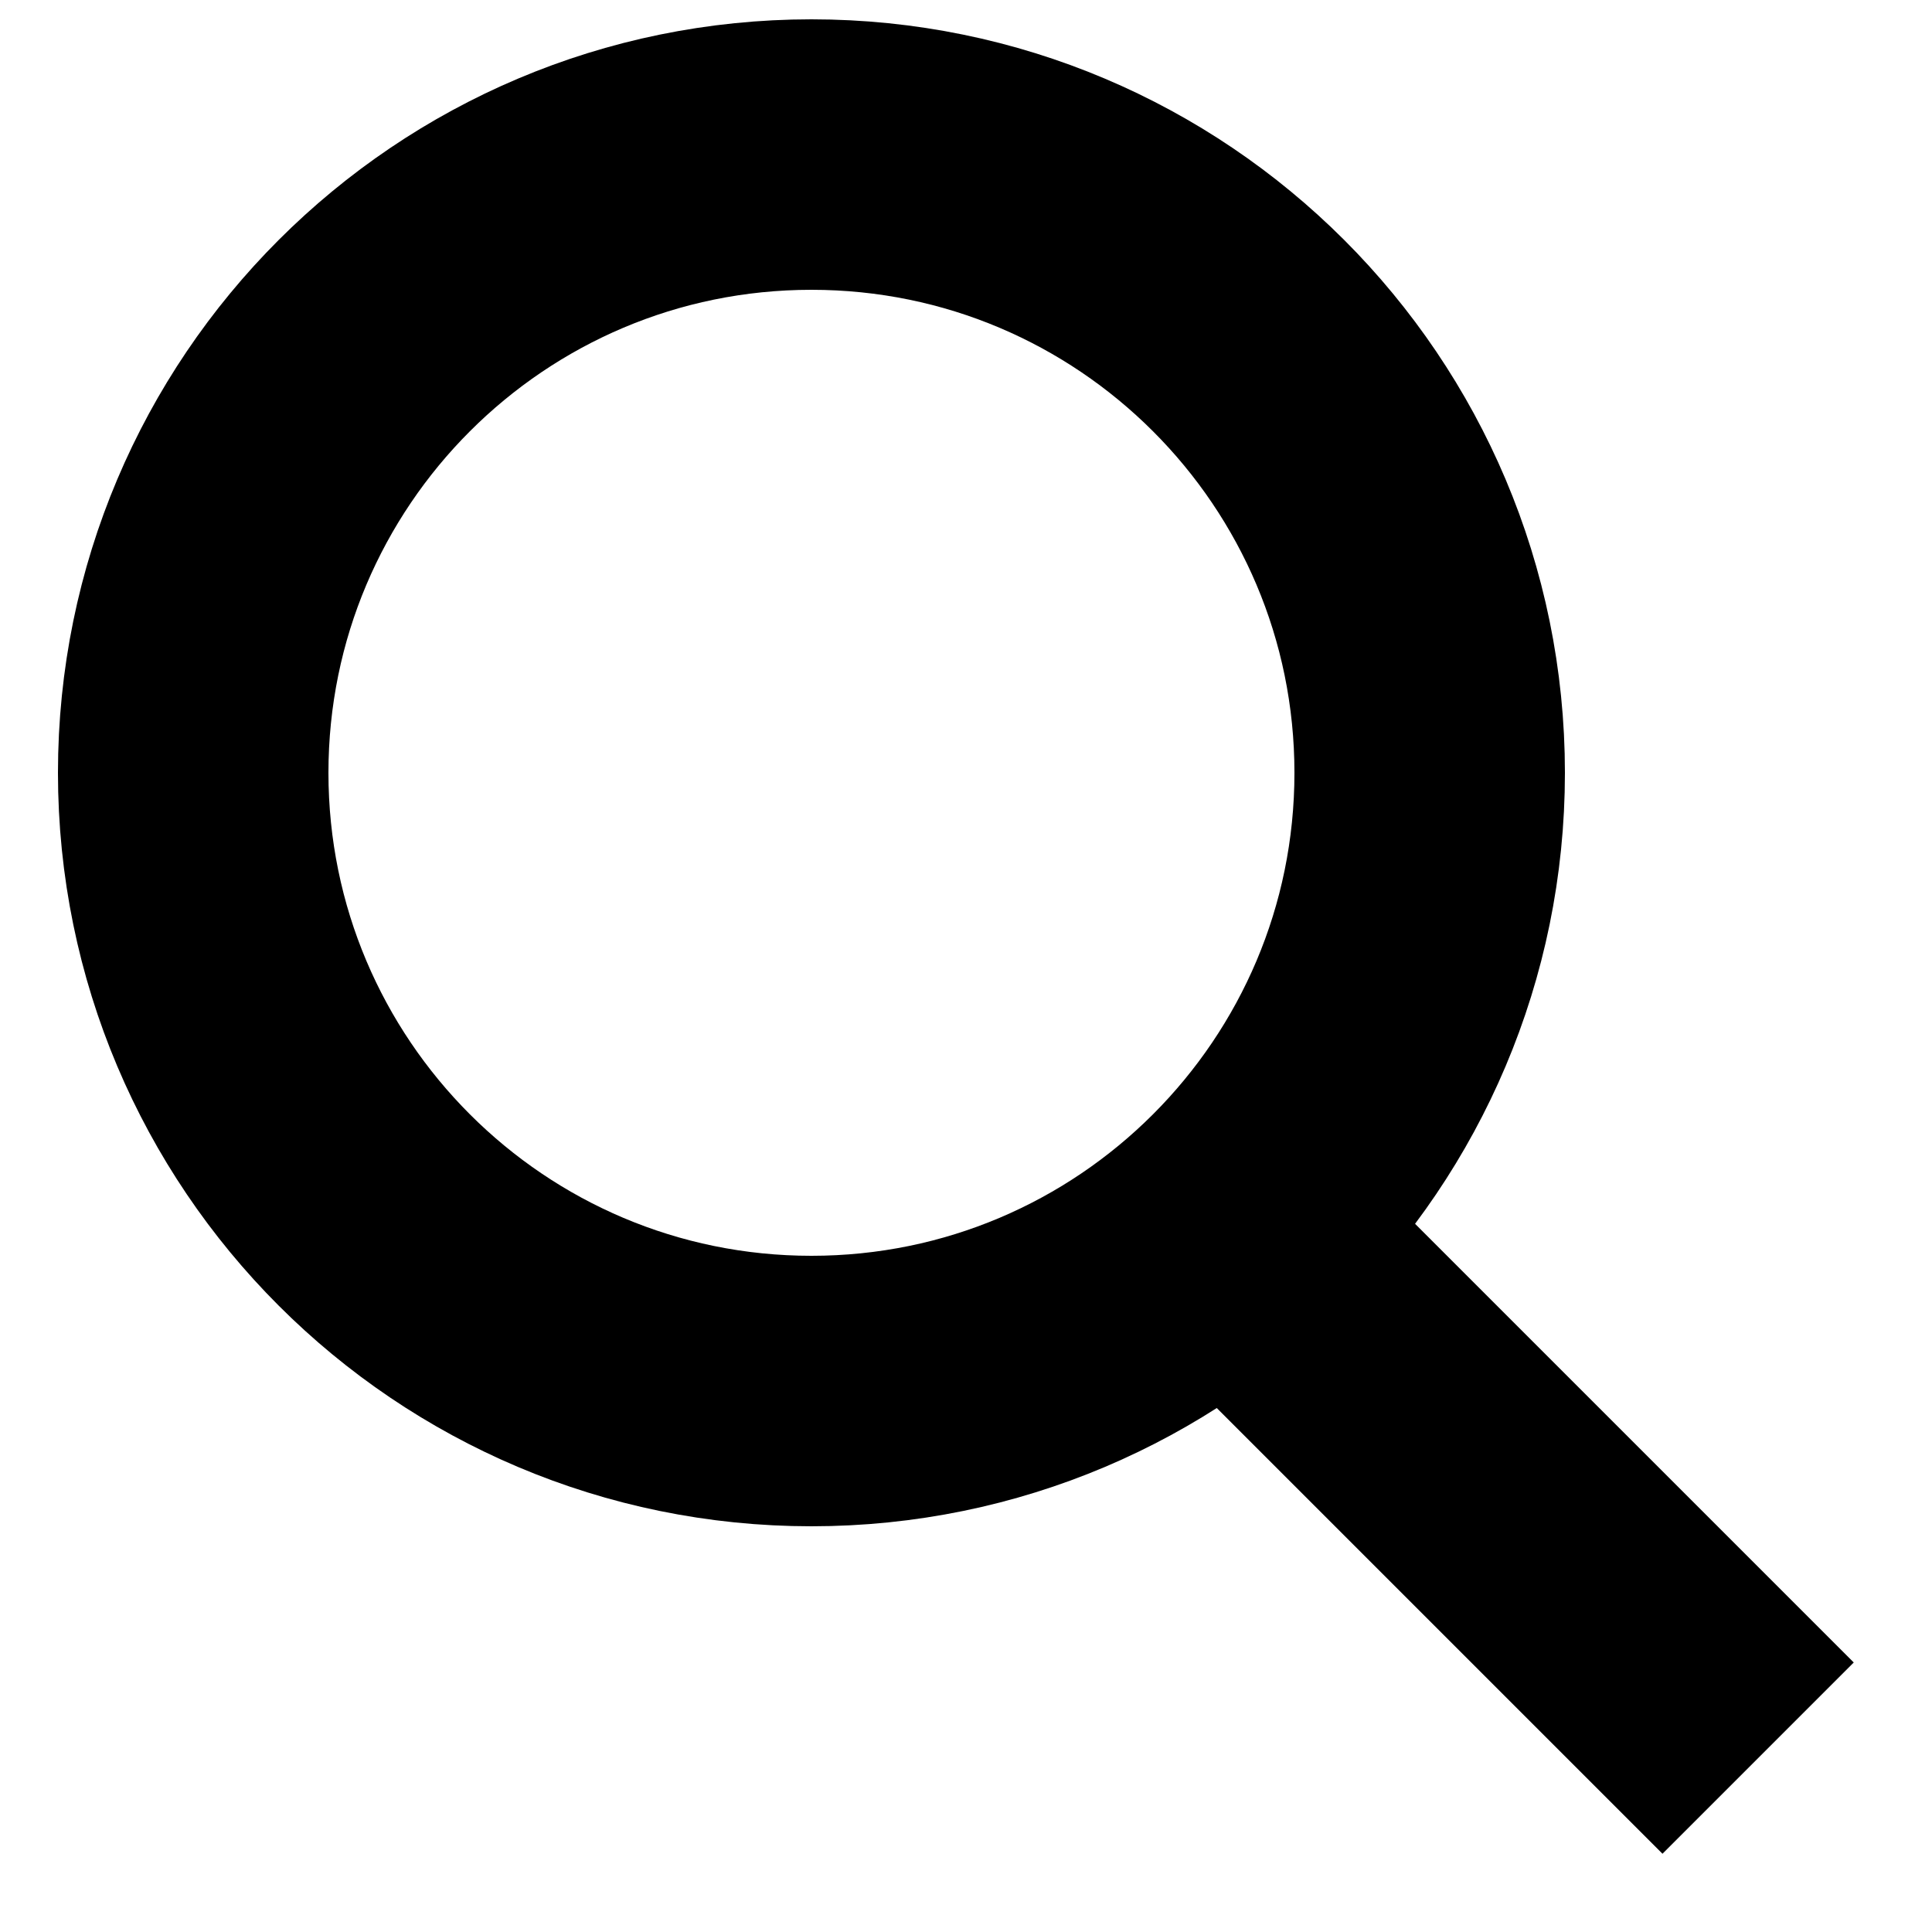
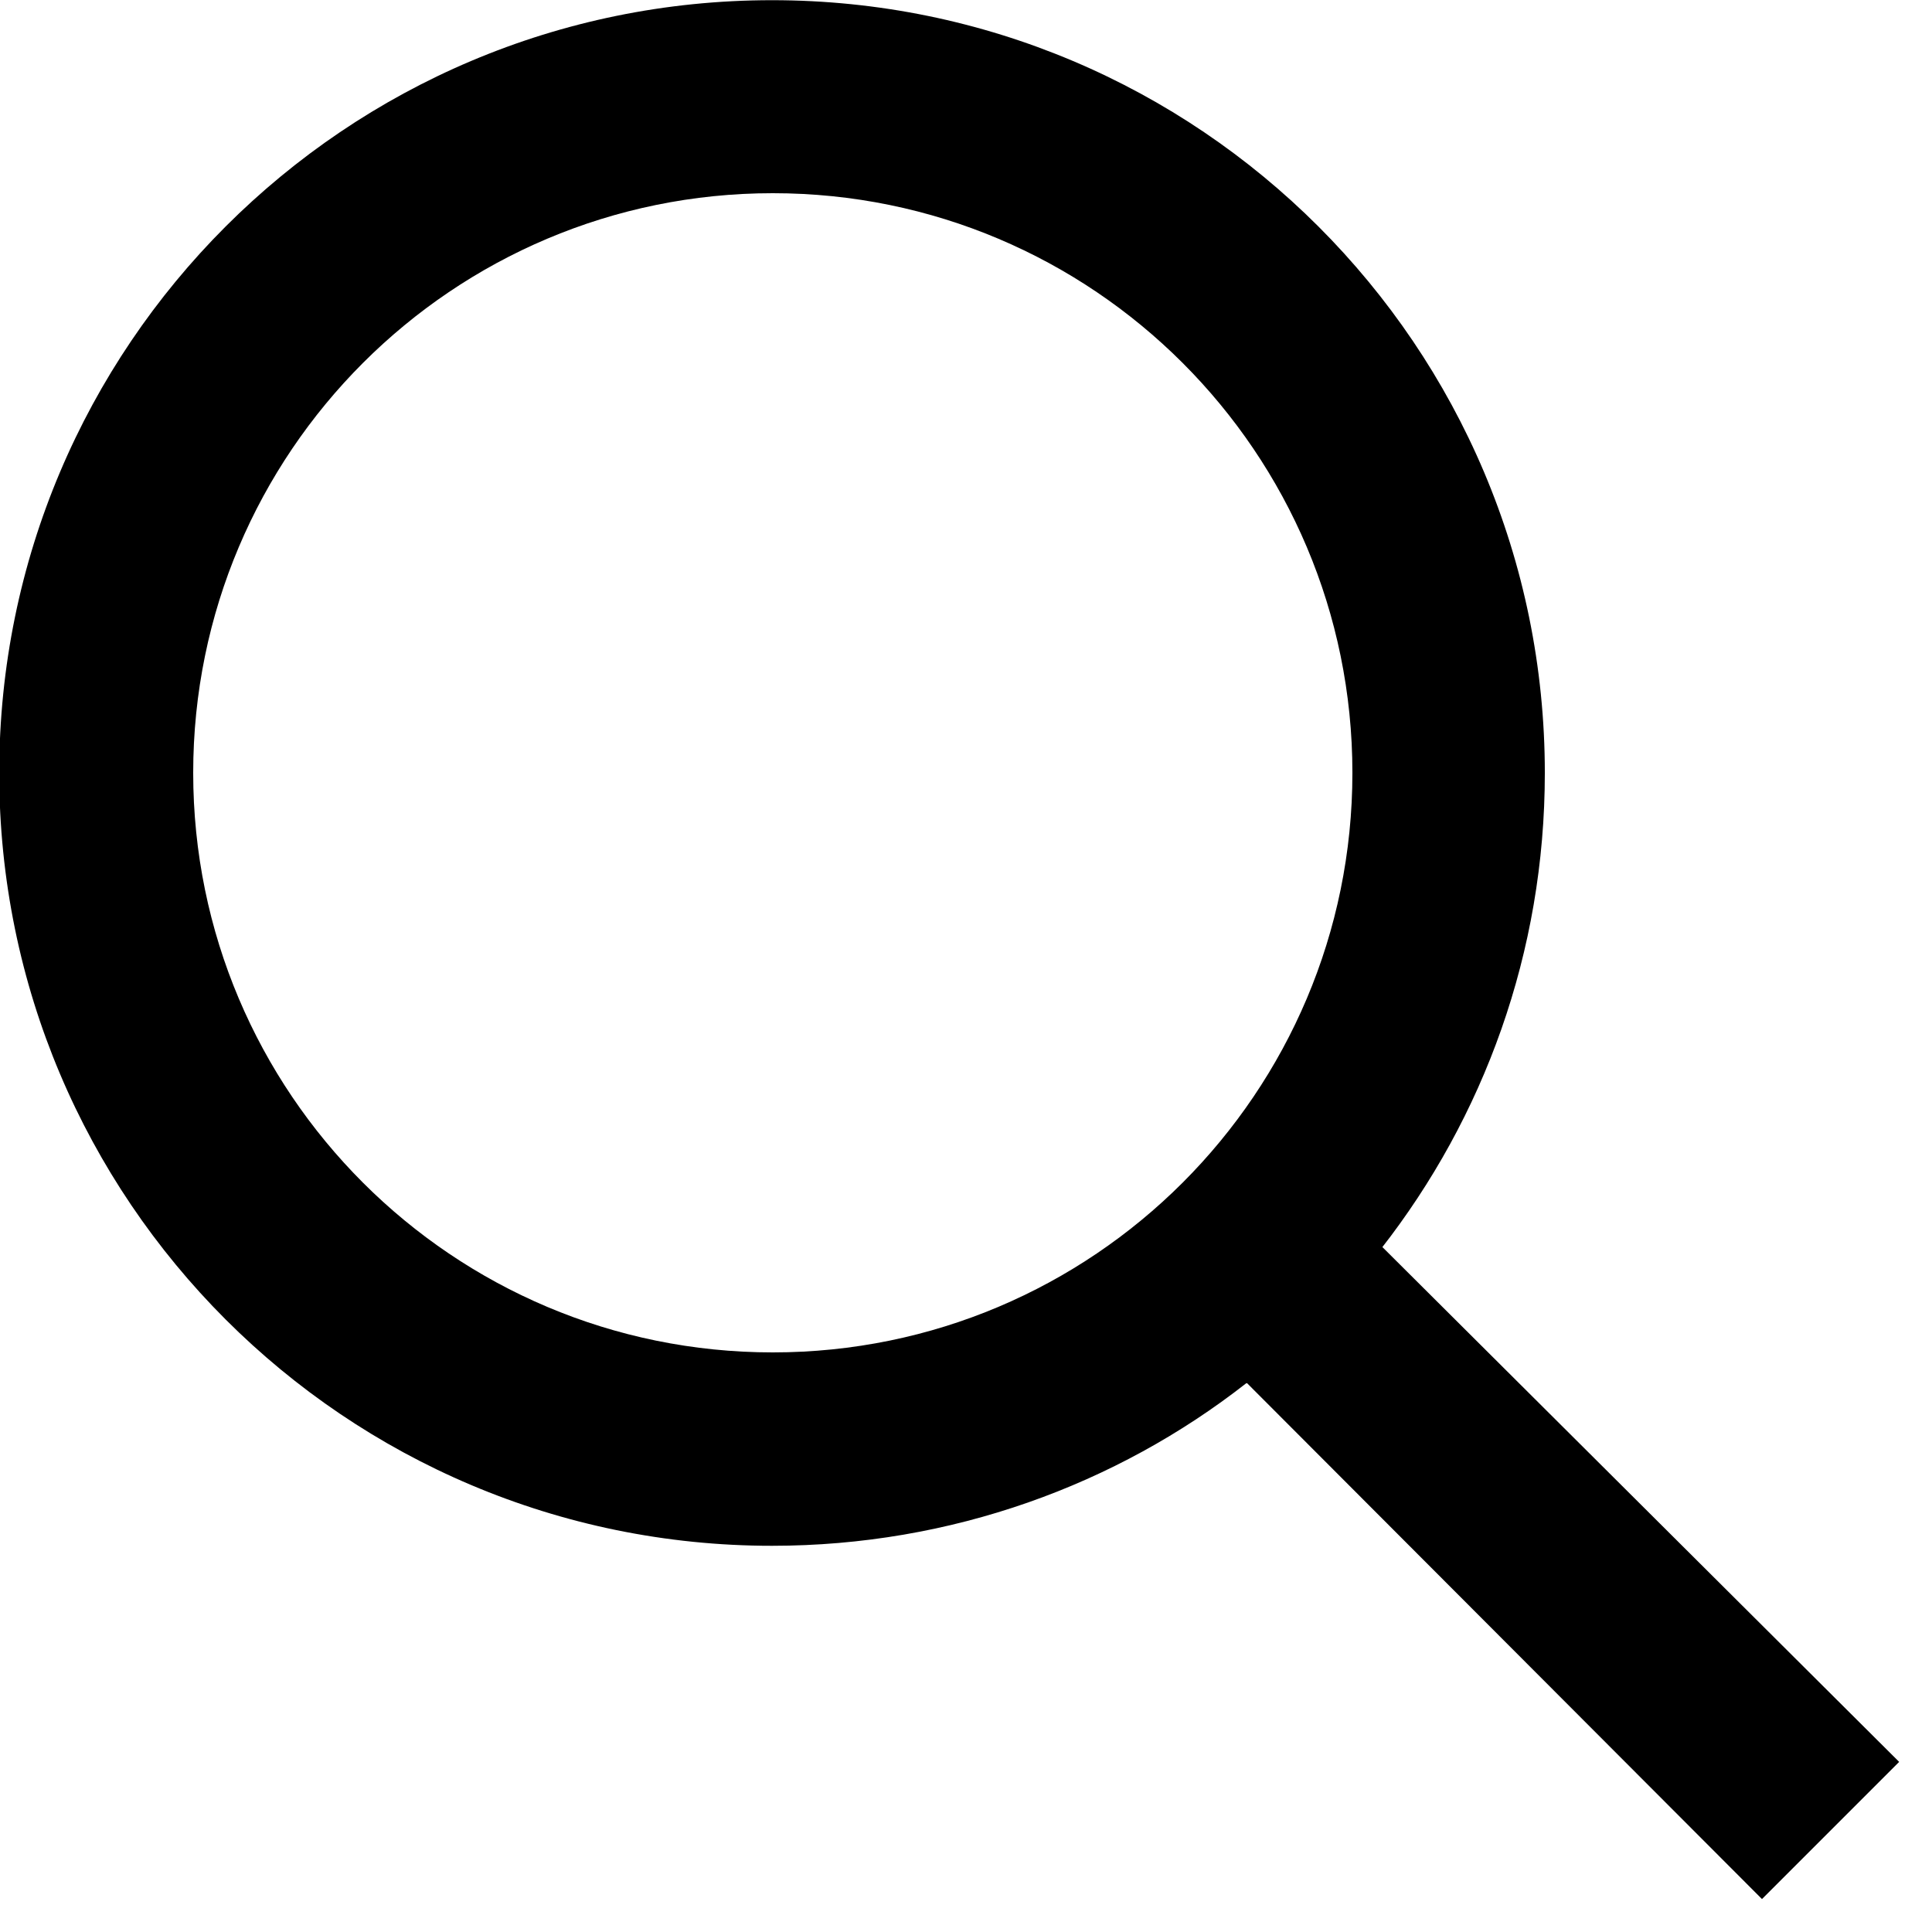
- <svg xmlns="http://www.w3.org/2000/svg" viewBox="0 0 50 50" width="50px" height="50px">
-   <path fill="none" stroke="#000000" stroke-linecap="round" stroke-miterlimit="10" stroke-width="7" d="M21 4A16 16 0 1 0 21 36A16 16 0 1 0 21 4Z" />
-   <path fill="none" stroke="#000000" stroke-miterlimit="10" stroke-width="7" d="M32.229 32.229L45.5 45.5" />
+ <svg xmlns="http://www.w3.org/2000/svg" version="1.1" width="20" height="20" viewBox="0 0 20 20">
+   <path d="M12.9 14.32c-1.34 1.049-3.050 1.682-4.908 1.682-4.418 0-8-3.582-8-8s3.582-8 8-8c4.418 0 8 3.582 8 8 0 1.858-0.633 3.567-1.695 4.925l0.013-0.018 5.35 5.33-1.42 1.42-5.33-5.34zM8 14c3.314 0 6-2.686 6-6s-2.686-6-6-6v0c-3.314 0-6 2.686-6 6s2.686 6 6 6v0z" />
</svg>
